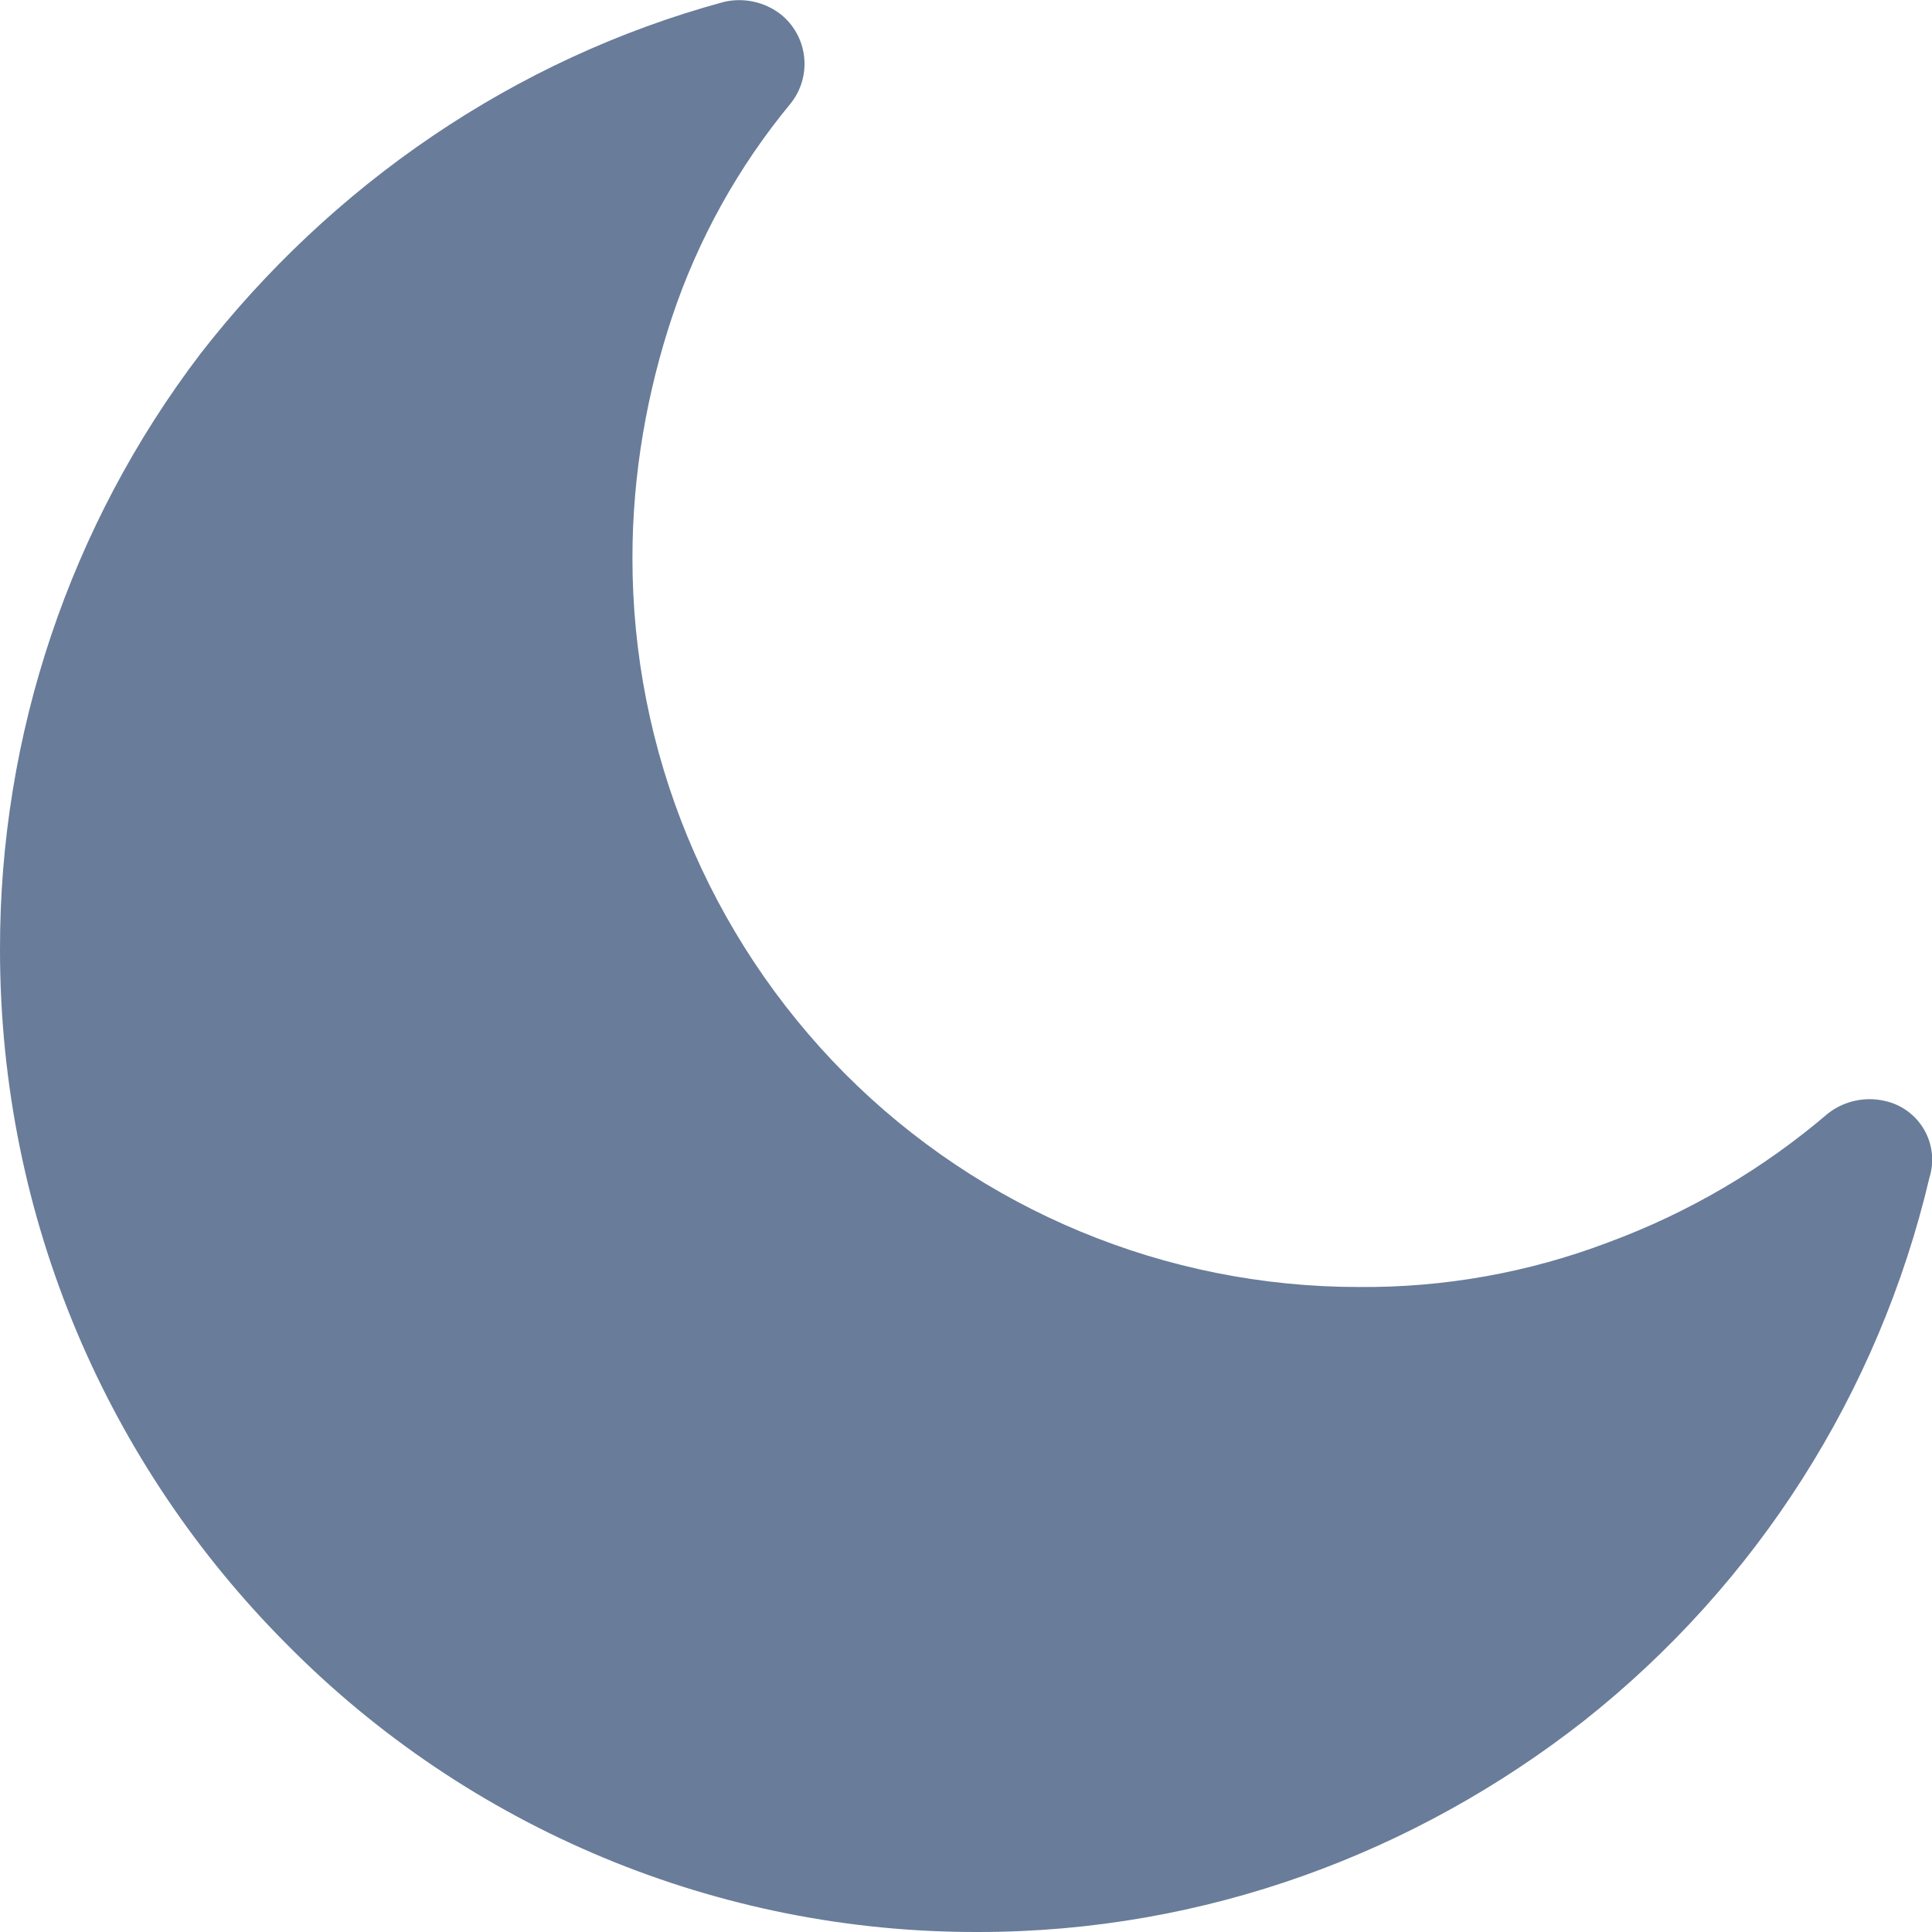
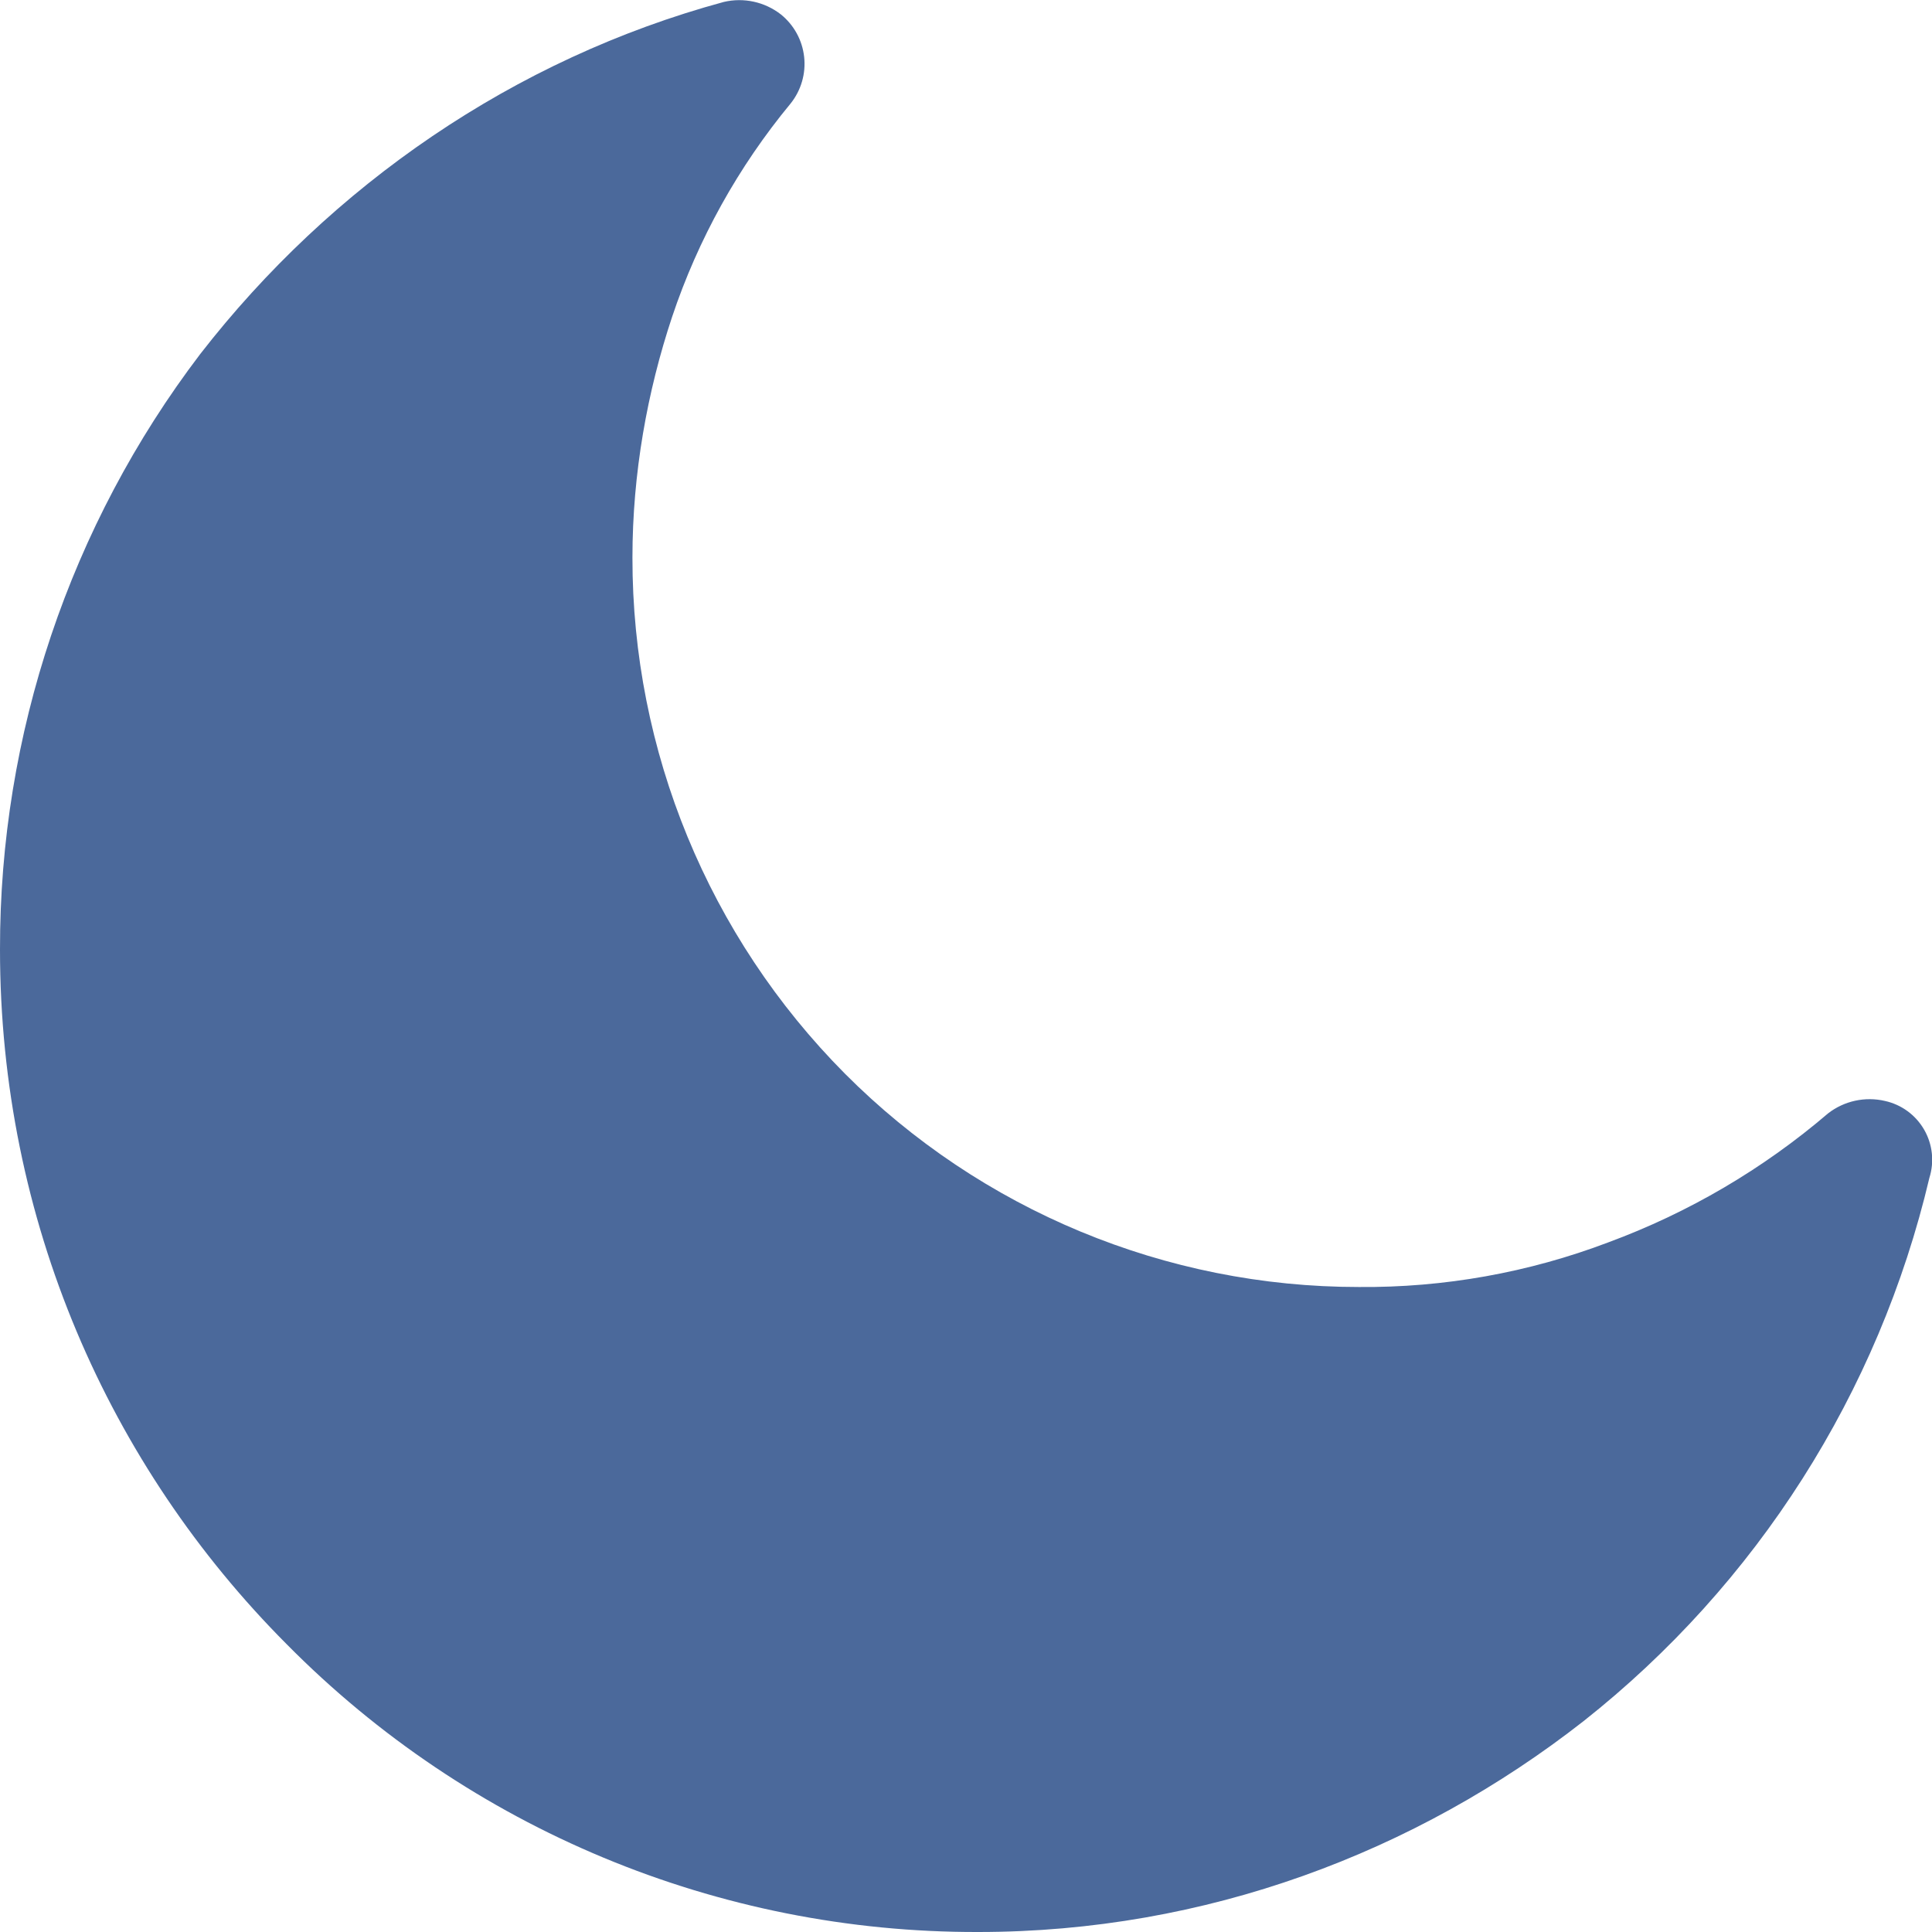
<svg xmlns="http://www.w3.org/2000/svg" width="20" height="20">
-   <path d="M19.513 11.397a.701.701 0 00-.588.128 7.496 7.496 0 01-2.276 1.336 7.101 7.101 0 01-2.583.462 7.505 7.505 0 01-5.32-2.209 7.568 7.568 0 01-2.199-5.342c0-.873.154-1.72.41-2.49a6.904 6.904 0 011.227-2.21.657.657 0 00-.102-.924.701.701 0 00-.589-.128C5.32.61 3.427 1.92 2.072 3.666A10.158 10.158 0 000 9.83c0 2.8 1.125 5.342 2.967 7.19a10.025 10.025 0 007.16 2.98c2.353 0 4.527-.822 6.266-2.183a10.13 10.13 0 003.58-5.624.623.623 0 00-.46-.796z" fill="#697C9A" fill-rule="nonzero" />
+   <path d="M19.513 11.397a.701.701 0 00-.588.128 7.496 7.496 0 01-2.276 1.336 7.101 7.101 0 01-2.583.462 7.505 7.505 0 01-5.32-2.209 7.568 7.568 0 01-2.199-5.342c0-.873.154-1.72.41-2.49a6.904 6.904 0 011.227-2.21.657.657 0 00-.102-.924.701.701 0 00-.589-.128C5.32.61 3.427 1.92 2.072 3.666A10.158 10.158 0 000 9.83c0 2.8 1.125 5.342 2.967 7.19a10.025 10.025 0 007.16 2.98c2.353 0 4.527-.822 6.266-2.183a10.13 10.13 0 003.58-5.624.623.623 0 00-.46-.796z" fill="#4b699b" fill-rule="nonzero" />
</svg>
